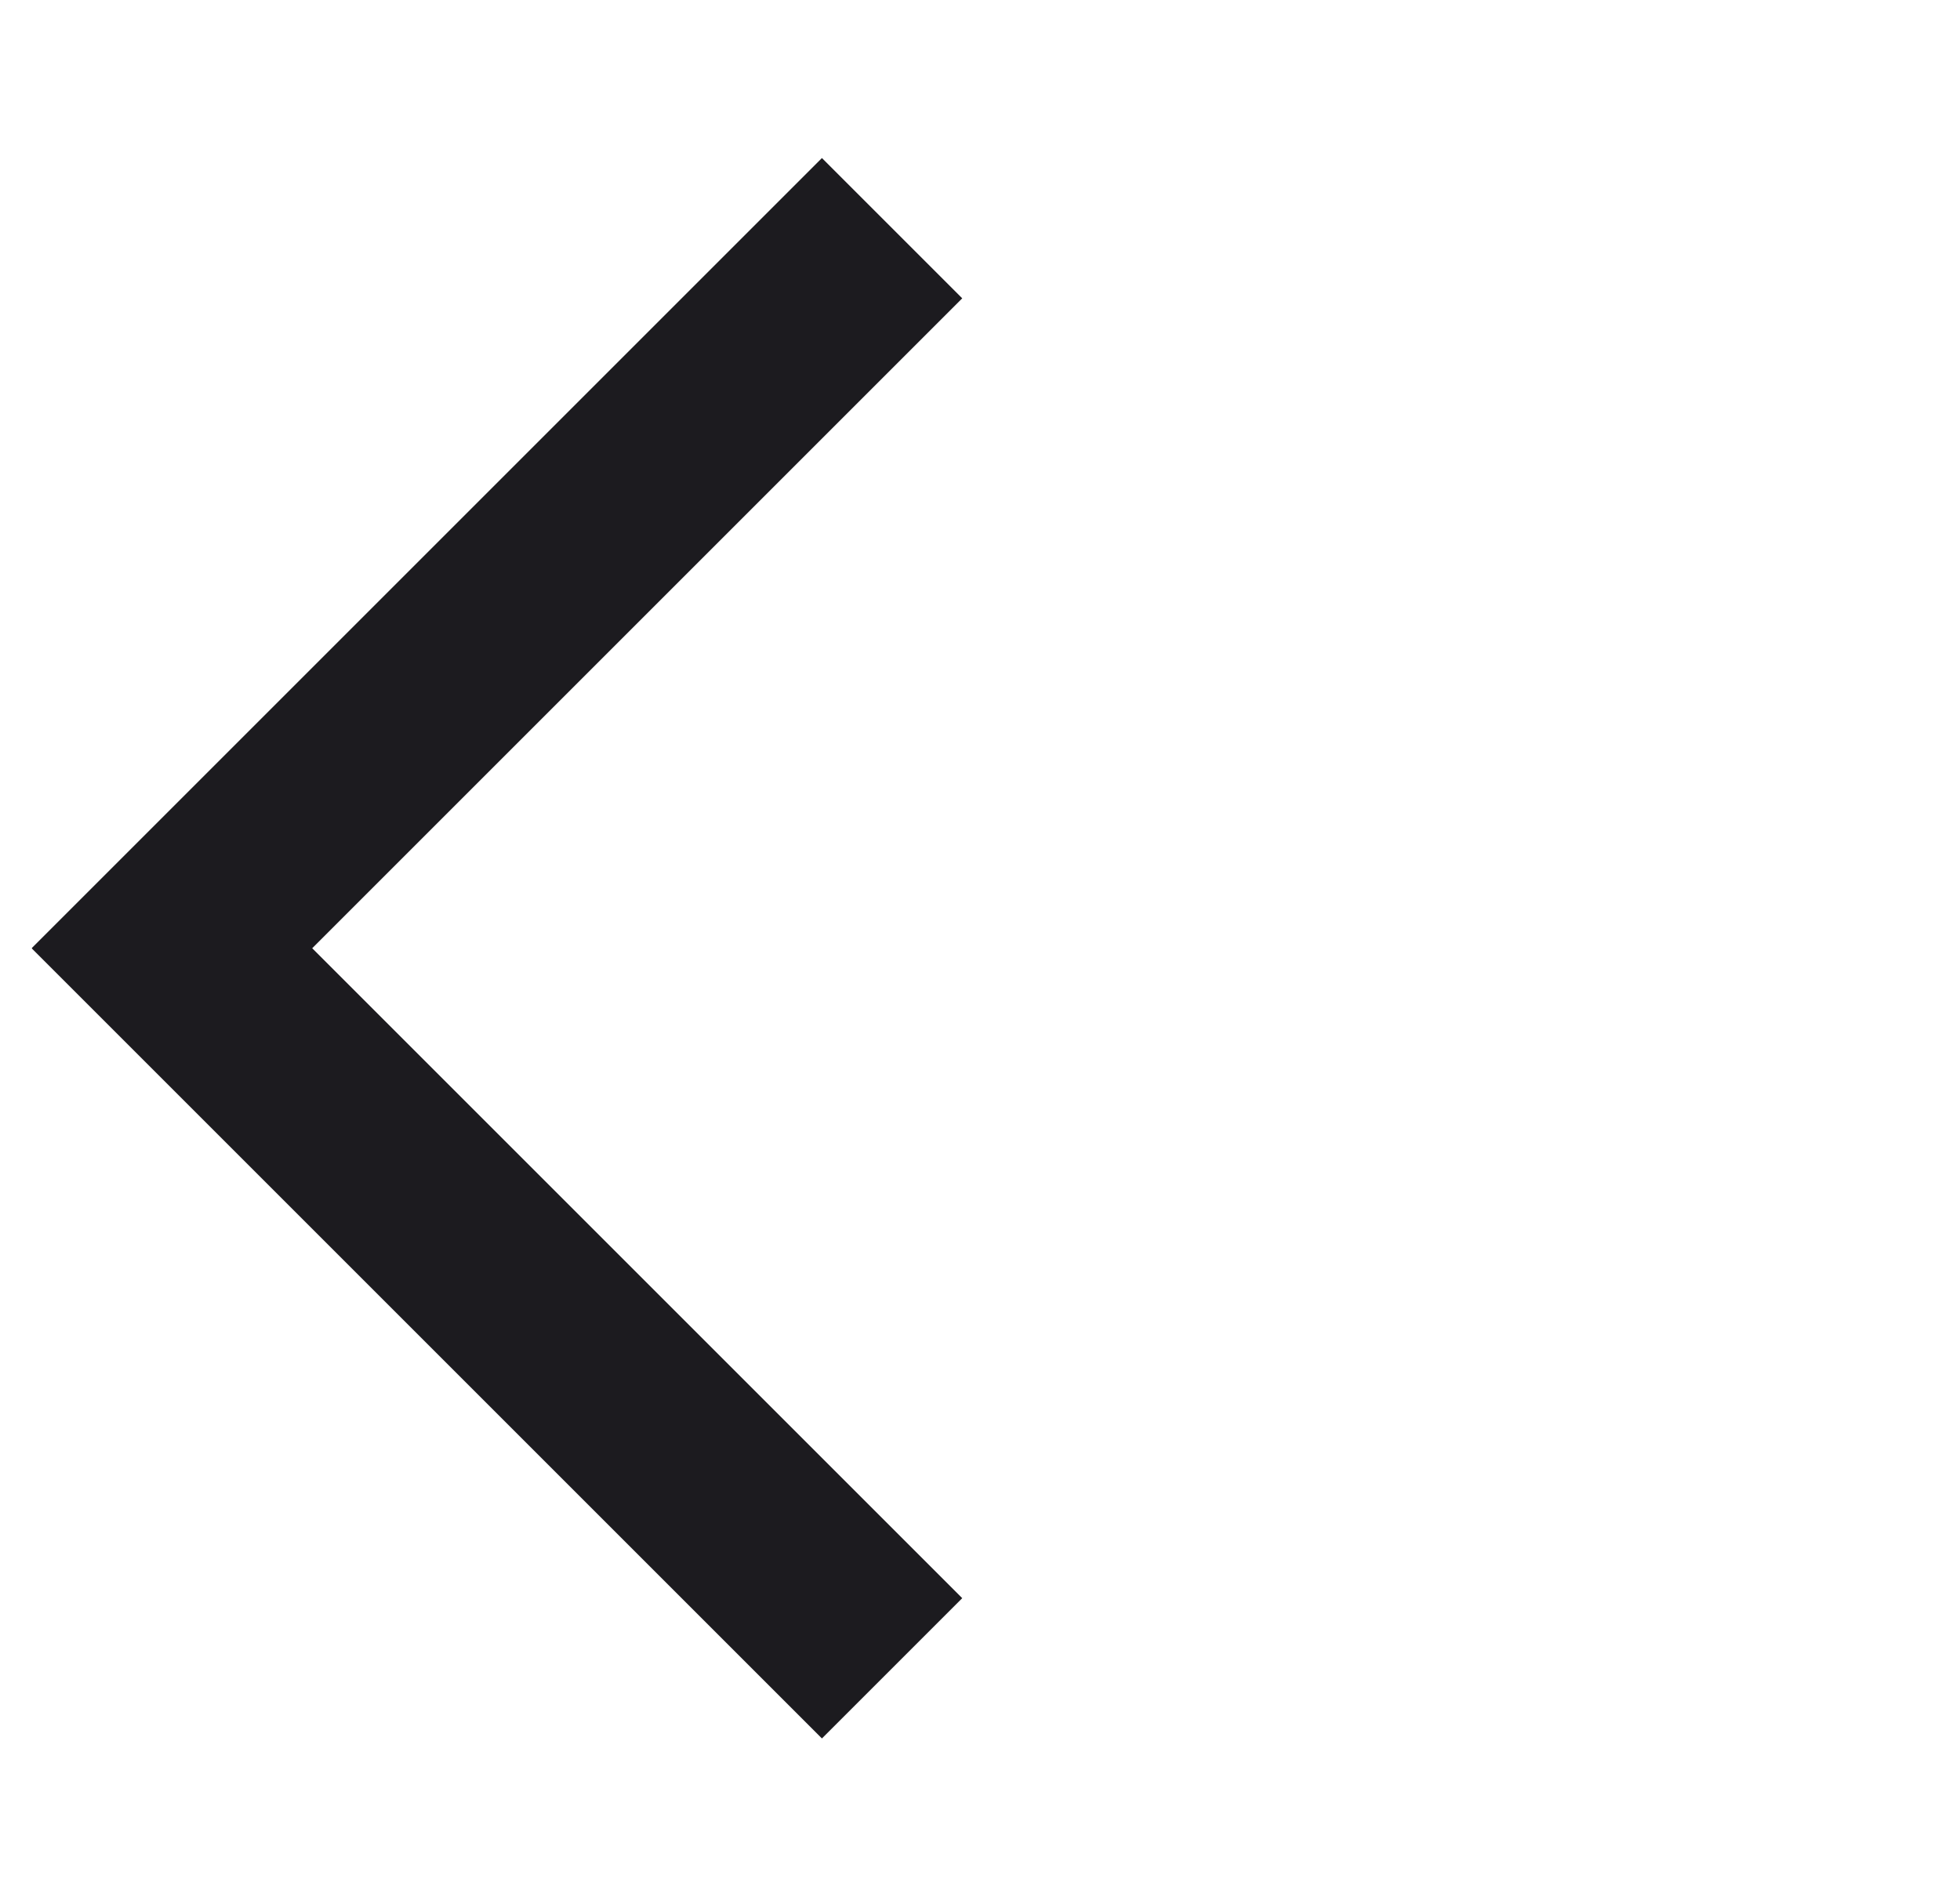
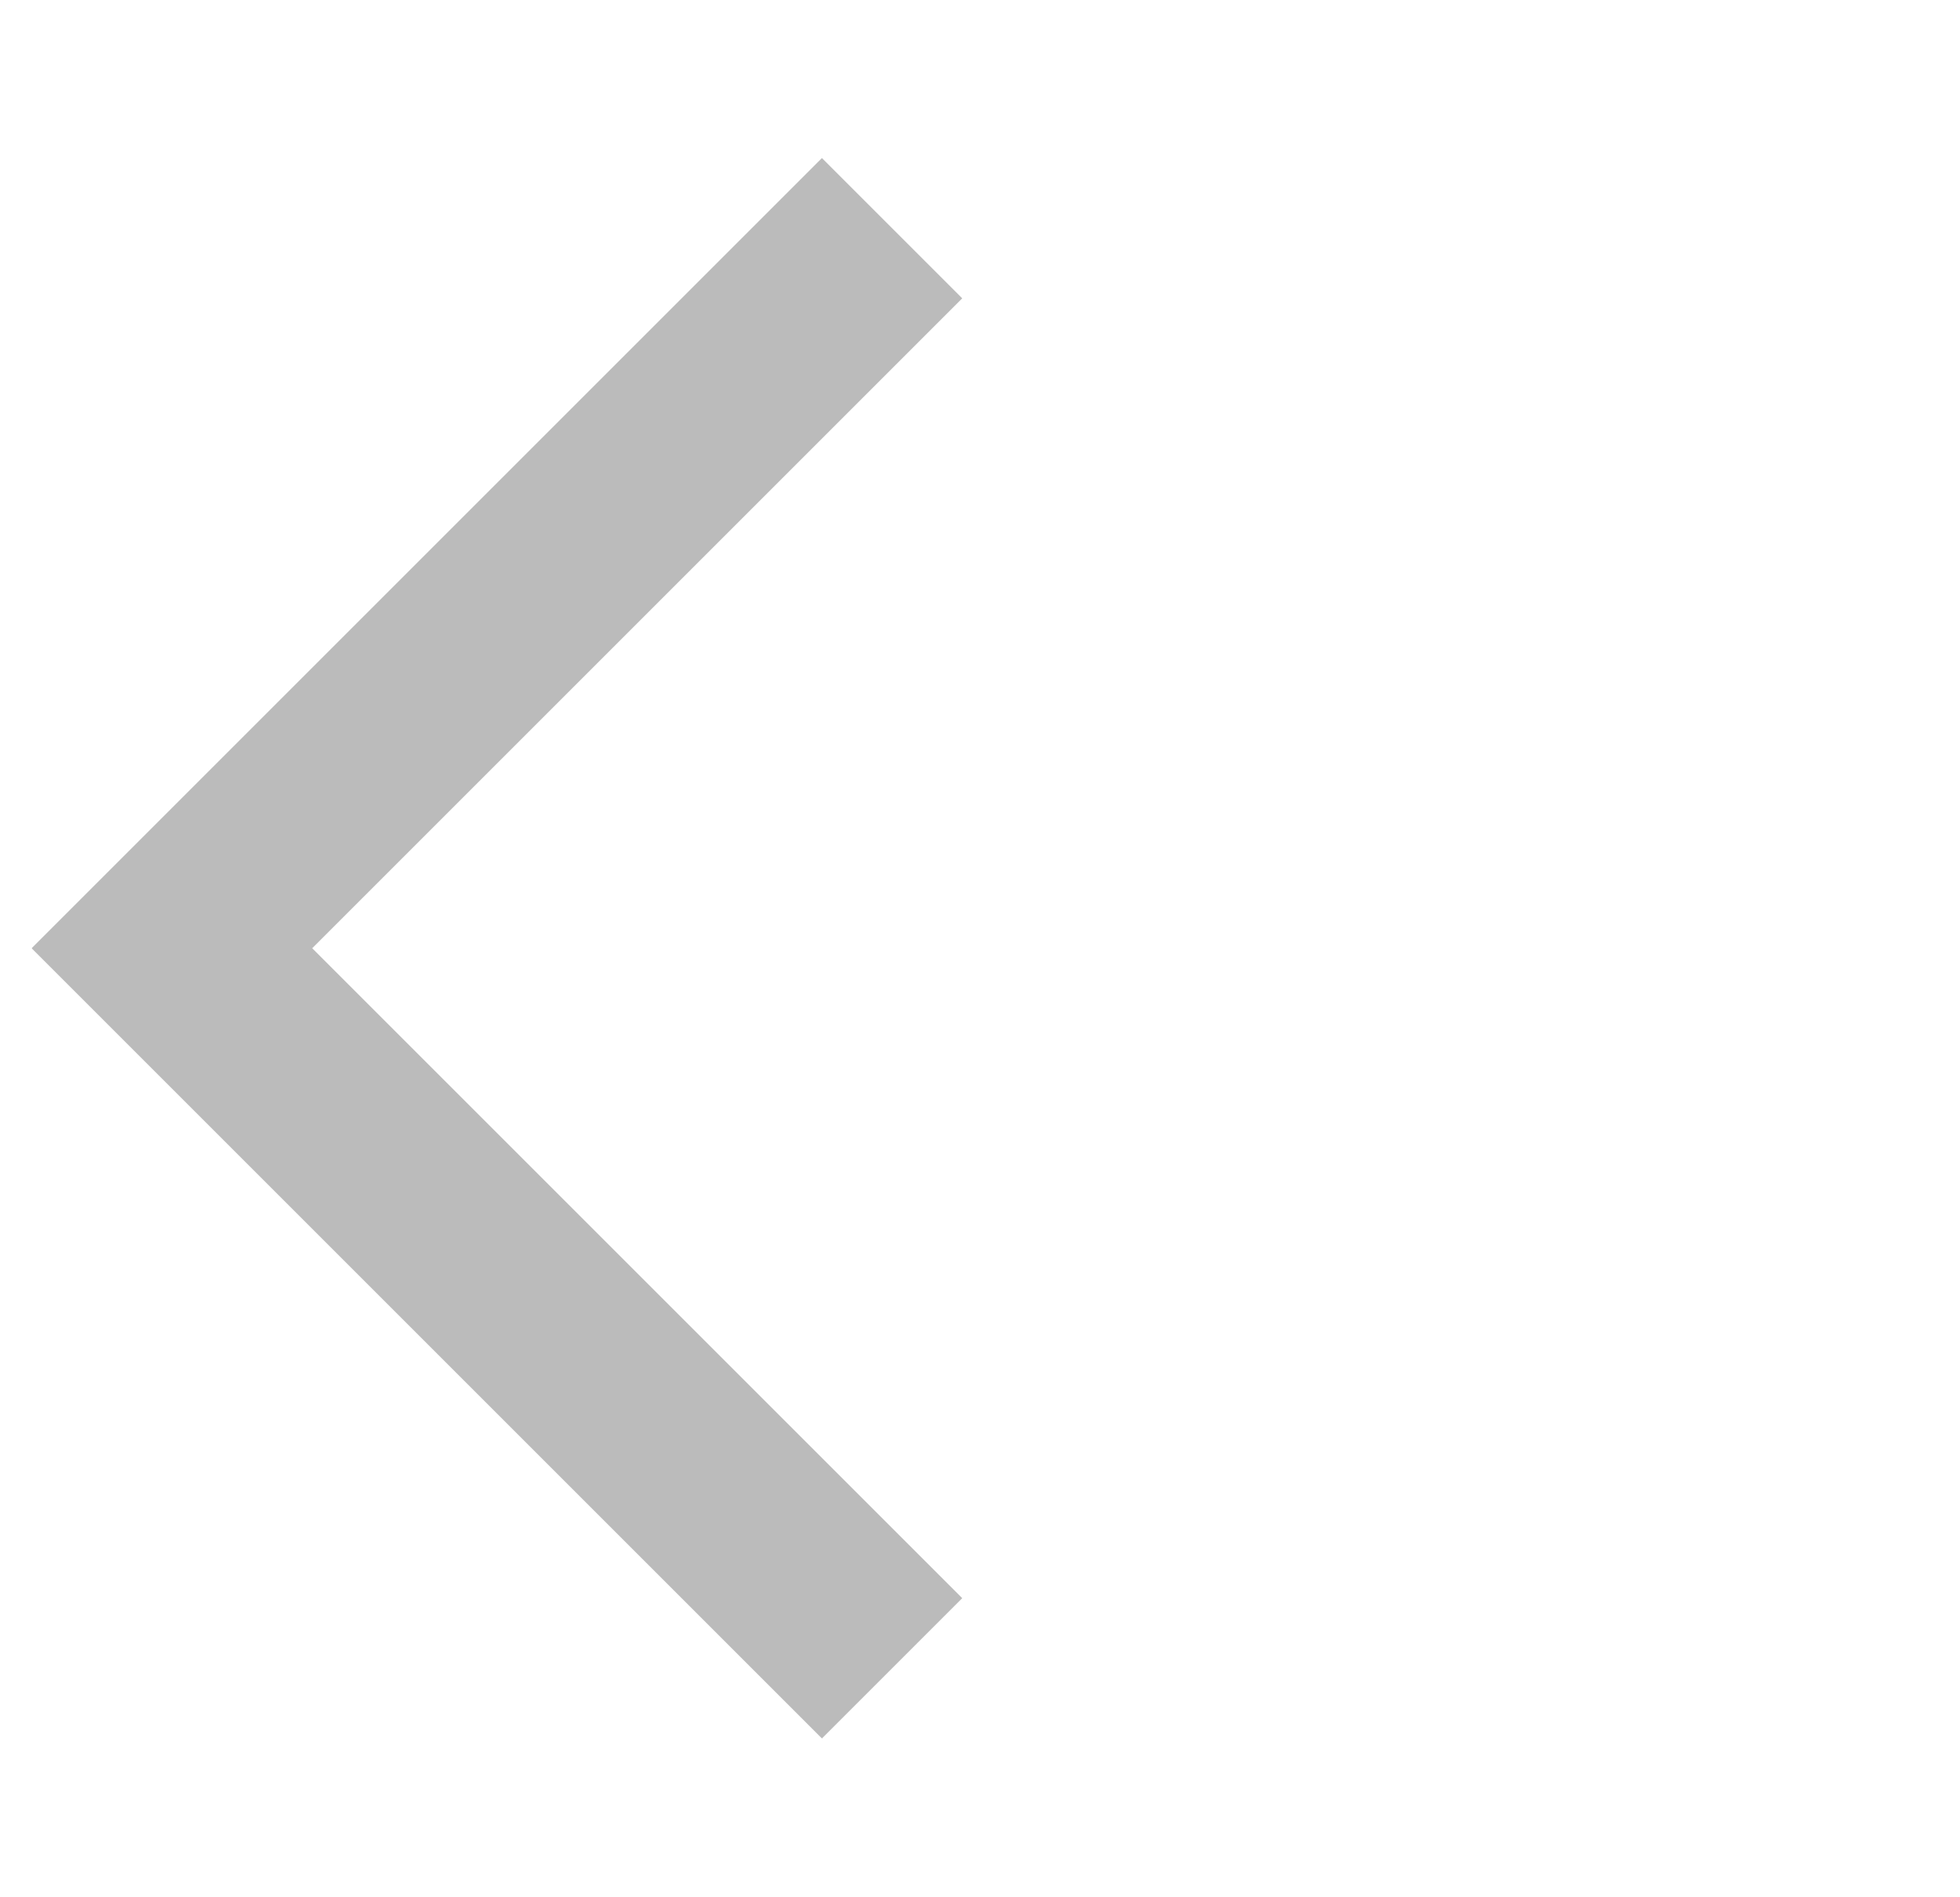
<svg xmlns="http://www.w3.org/2000/svg" width="31" height="30" viewBox="0 0 31 30" fill="none">
  <mask id="mask0_19_167" style="mask-type:alpha" maskUnits="userSpaceOnUse" x="0" y="0" width="31" height="30">
    <rect x="0.5" width="30" height="30" fill="#D9D9D9" />
  </mask>
  <g mask="url(#mask0_19_167)">
-     <path d="M13 27.5L0.5 15L13 2.5L15.219 4.719L4.938 15L15.219 25.281L13 27.5Z" fill="#1C1B1F" />
+     <path d="M13 27.5L0.5 15L13 2.5L15.219 4.719L4.938 15L15.219 25.281L13 27.5Z" fill="#BBBBBB" />
  </g>
</svg>
